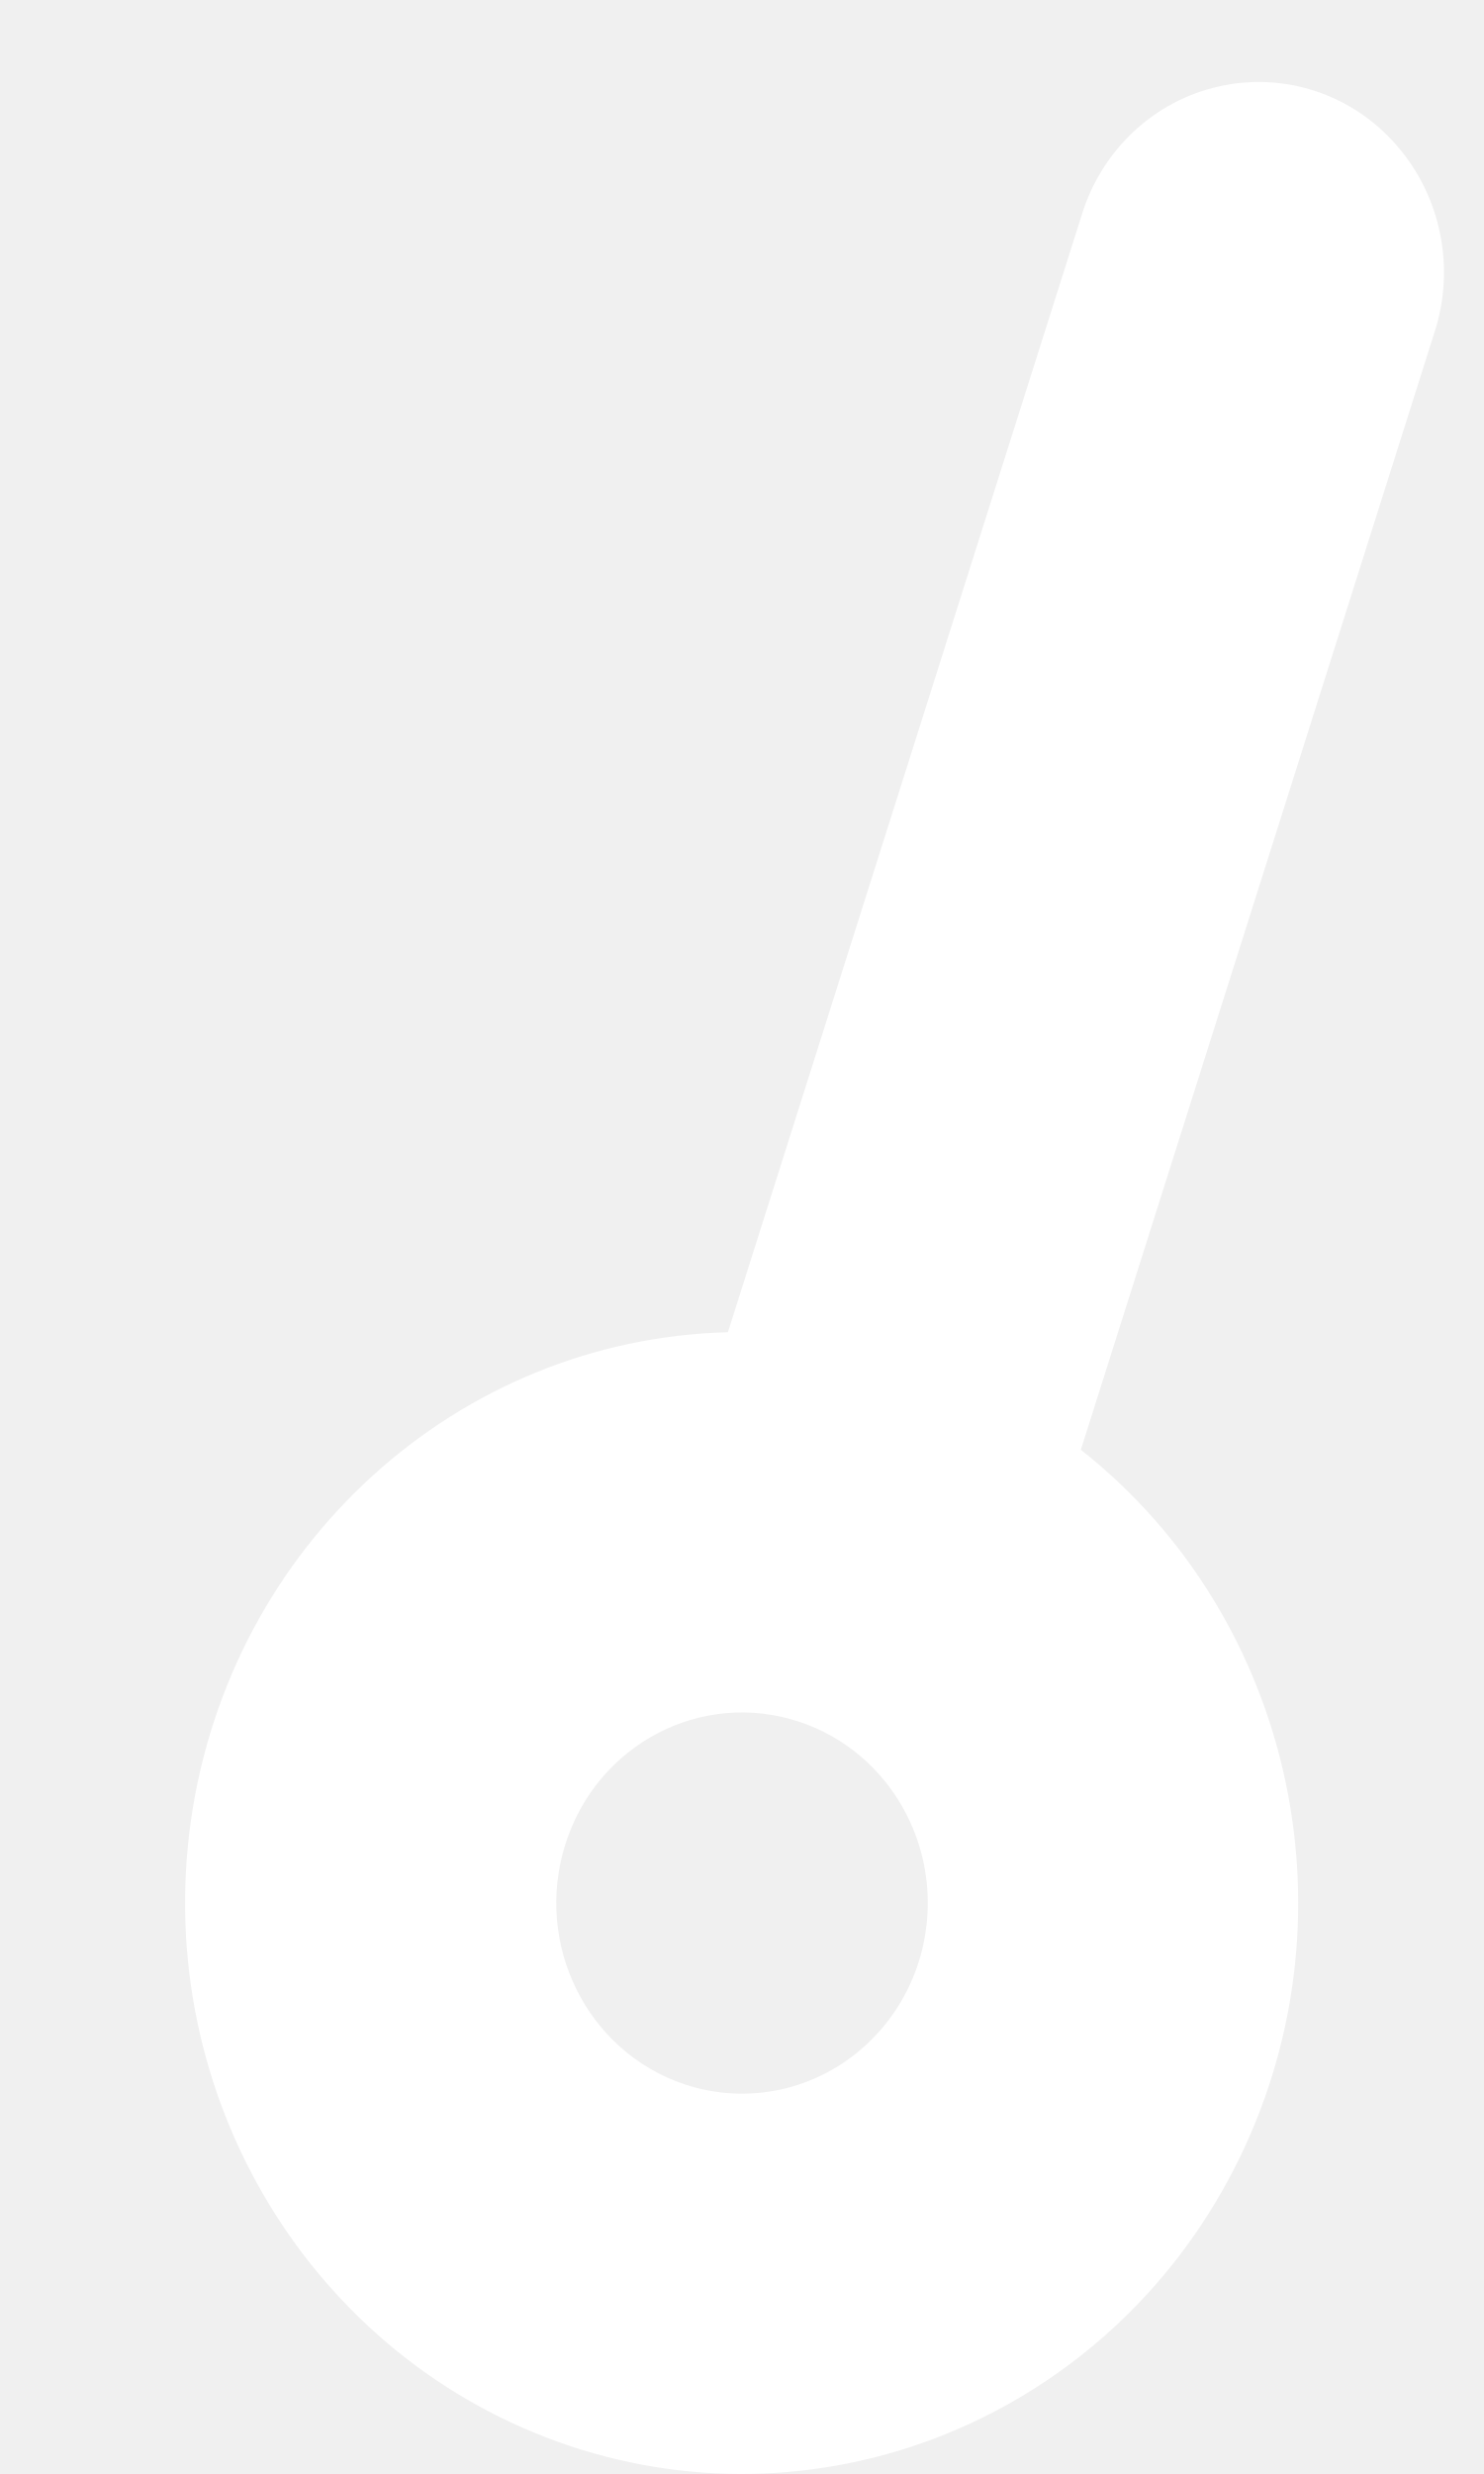
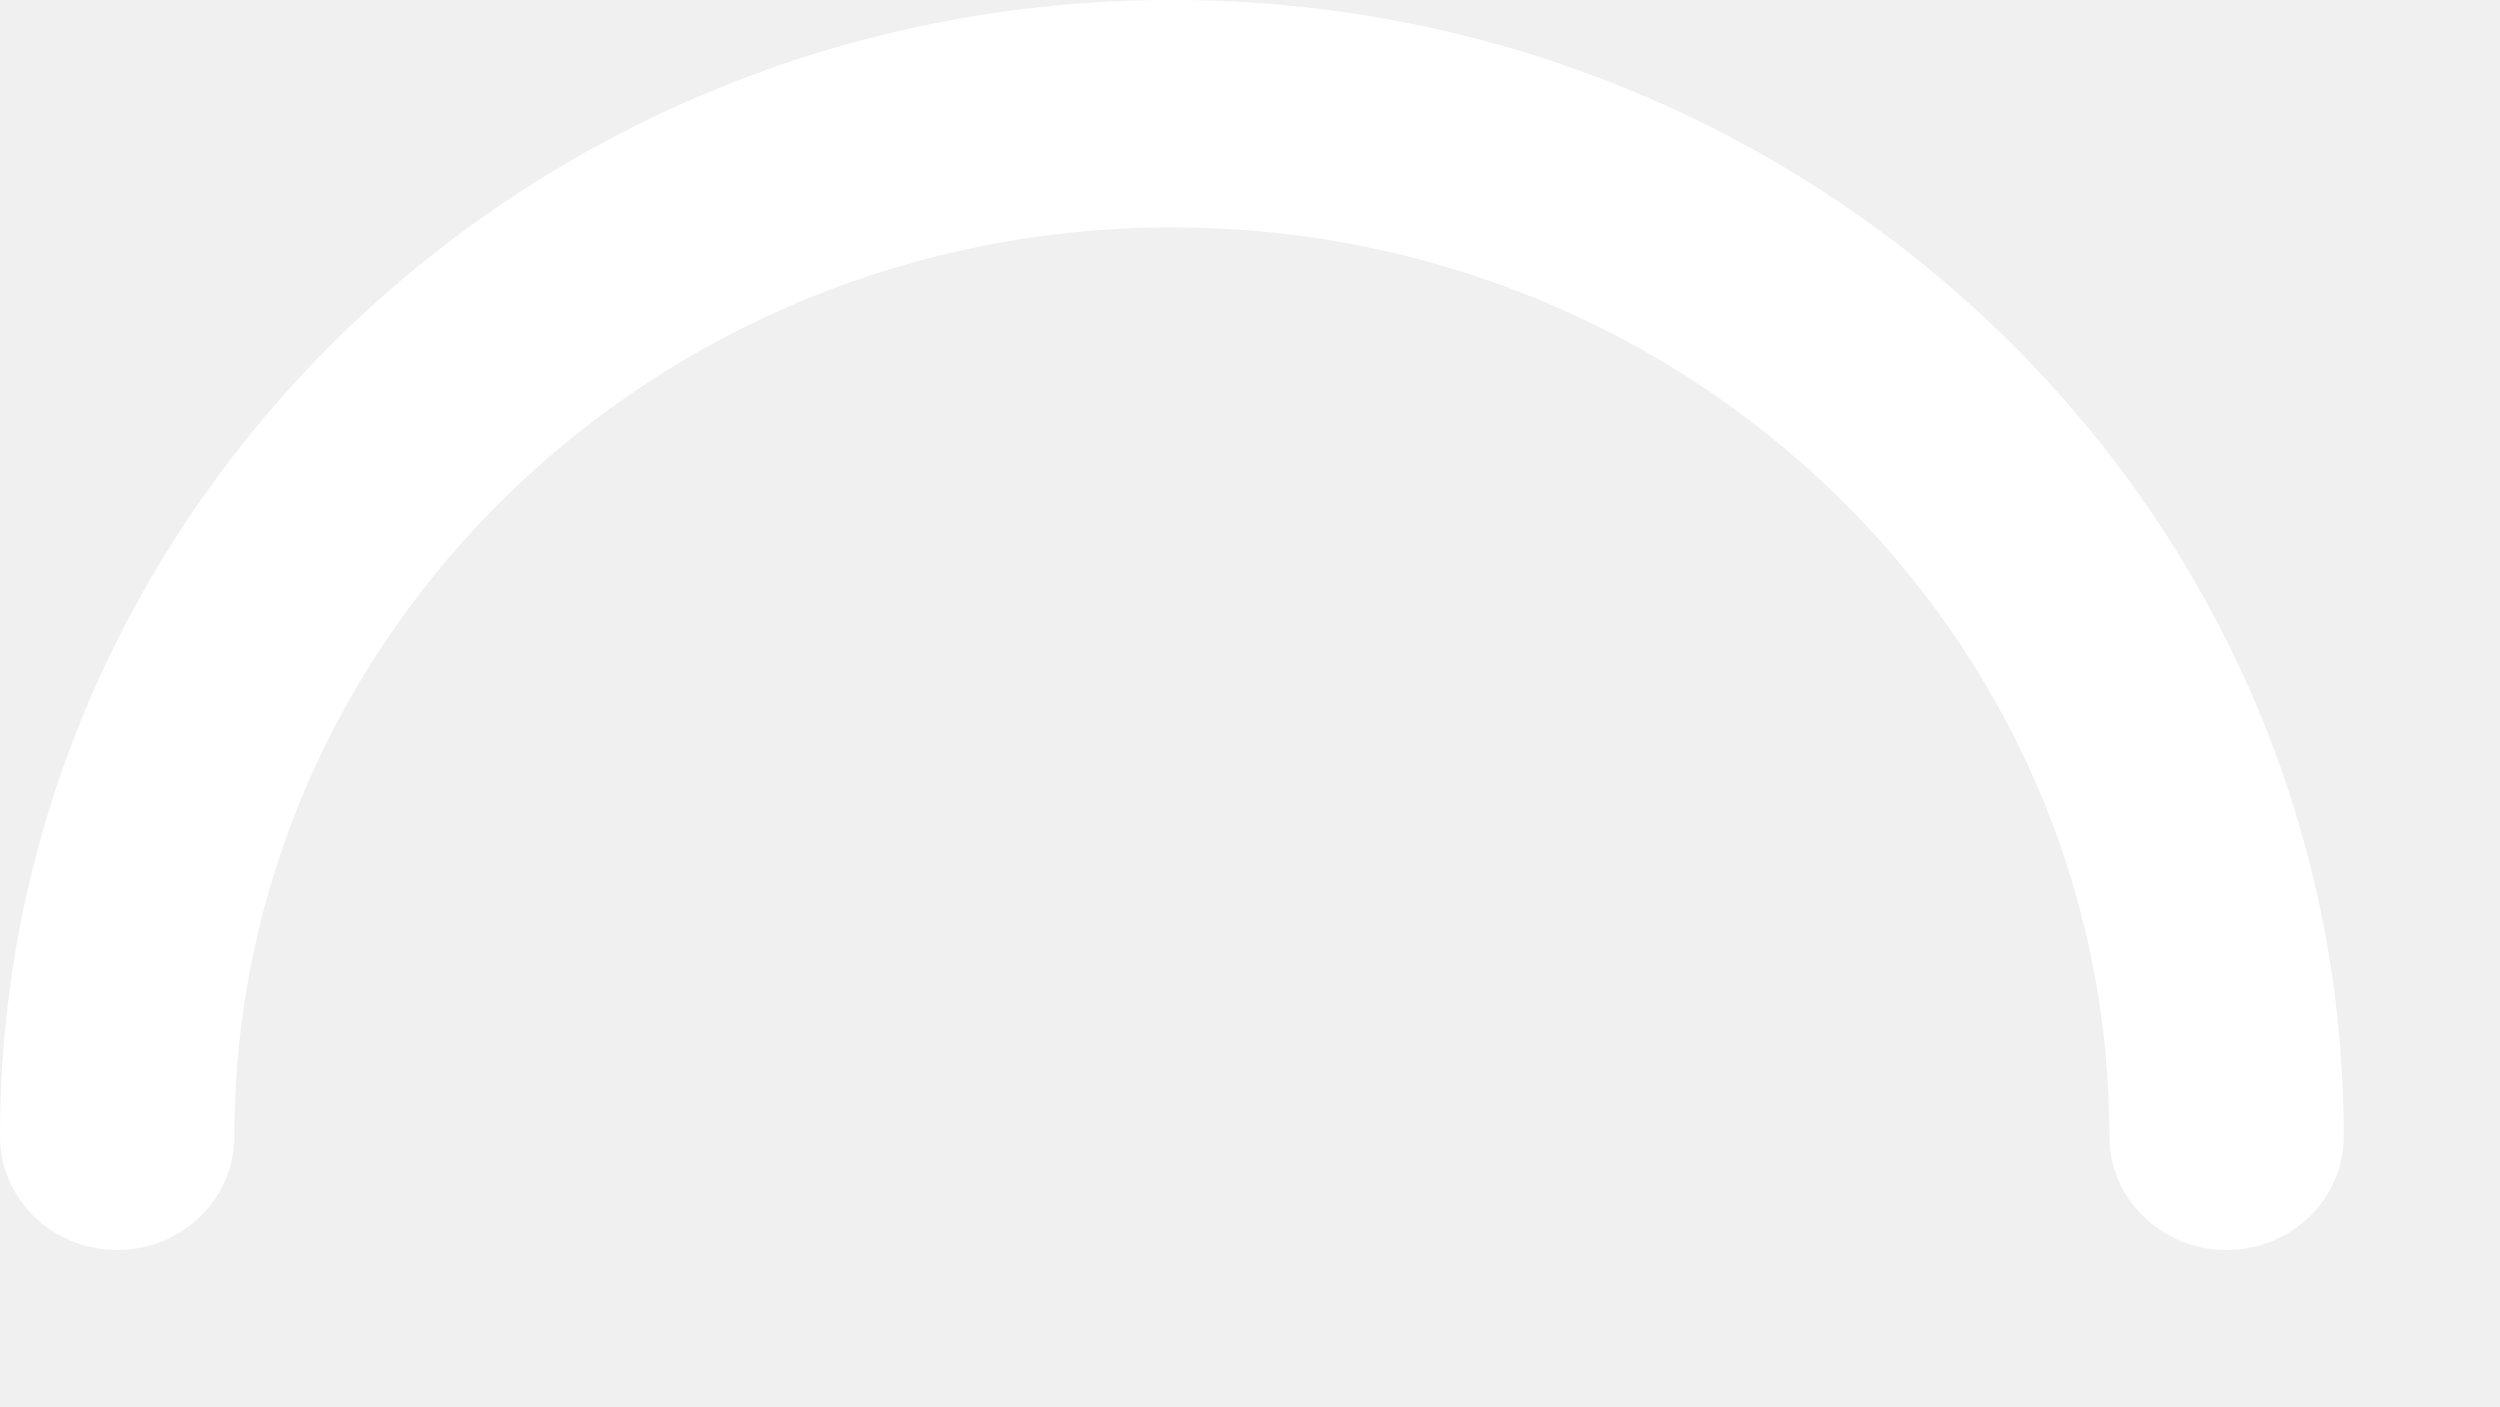
- <svg xmlns="http://www.w3.org/2000/svg" version="1.1" width="6px" height="10px">
-   <g transform="matrix(1 0 0 1 -33 -169 )">
-     <path d="M 5.799 1.346  C 5.799 1.346  4.37 5.86  4.37 5.86  C 5.238 6.545  5.5 7.773  4.989 8.768  C 4.478 9.762  3.343 10.234  2.302 9.886  C 1.26 9.537  0.614 8.47  0.772 7.358  C 0.931 6.246  1.848 5.413  2.943 5.385  C 2.943 5.385  4.373 0.871  4.373 0.871  C 4.453 0.607  4.666 0.407  4.93 0.349  C 5.193 0.29  5.468 0.381  5.647 0.588  C 5.827 0.794  5.885 1.084  5.799 1.346  Z M 2.286 7.454  C 2.158 7.858  2.373 8.293  2.768 8.425  C 3.023 8.51  3.303 8.449  3.502 8.265  C 3.702 8.081  3.79 7.802  3.735 7.533  C 3.679 7.263  3.488 7.045  3.233 6.96  C 2.838 6.828  2.414 7.049  2.286 7.454  Z " fill-rule="nonzero" fill="#ffffff" stroke="none" transform="matrix(1 0 0 1 33 169 )" />
+ <svg xmlns="http://www.w3.org/2000/svg" version="1.1" width="16px" height="9px">
+   <g transform="matrix(1 0 0 1 -29 -165 )">
+     <path d="M 0 7.273  C 0 3.256  3.358 0  7.5 0  C 11.642 0  15 3.256  15 7.273  C 15 7.674  14.664 8  14.25 8  C 13.836 8  13.5 7.674  13.5 7.273  C 13.5 4.059  10.814 1.455  7.5 1.455  C 4.186 1.455  1.5 4.059  1.5 7.273  C 1.5 7.674  1.164 8  0.75 8  C 0.336 8  0 7.674  0 7.273  Z " fill-rule="nonzero" fill="#ffffff" stroke="none" transform="matrix(1 0 0 1 29 165 )" />
  </g>
</svg>
